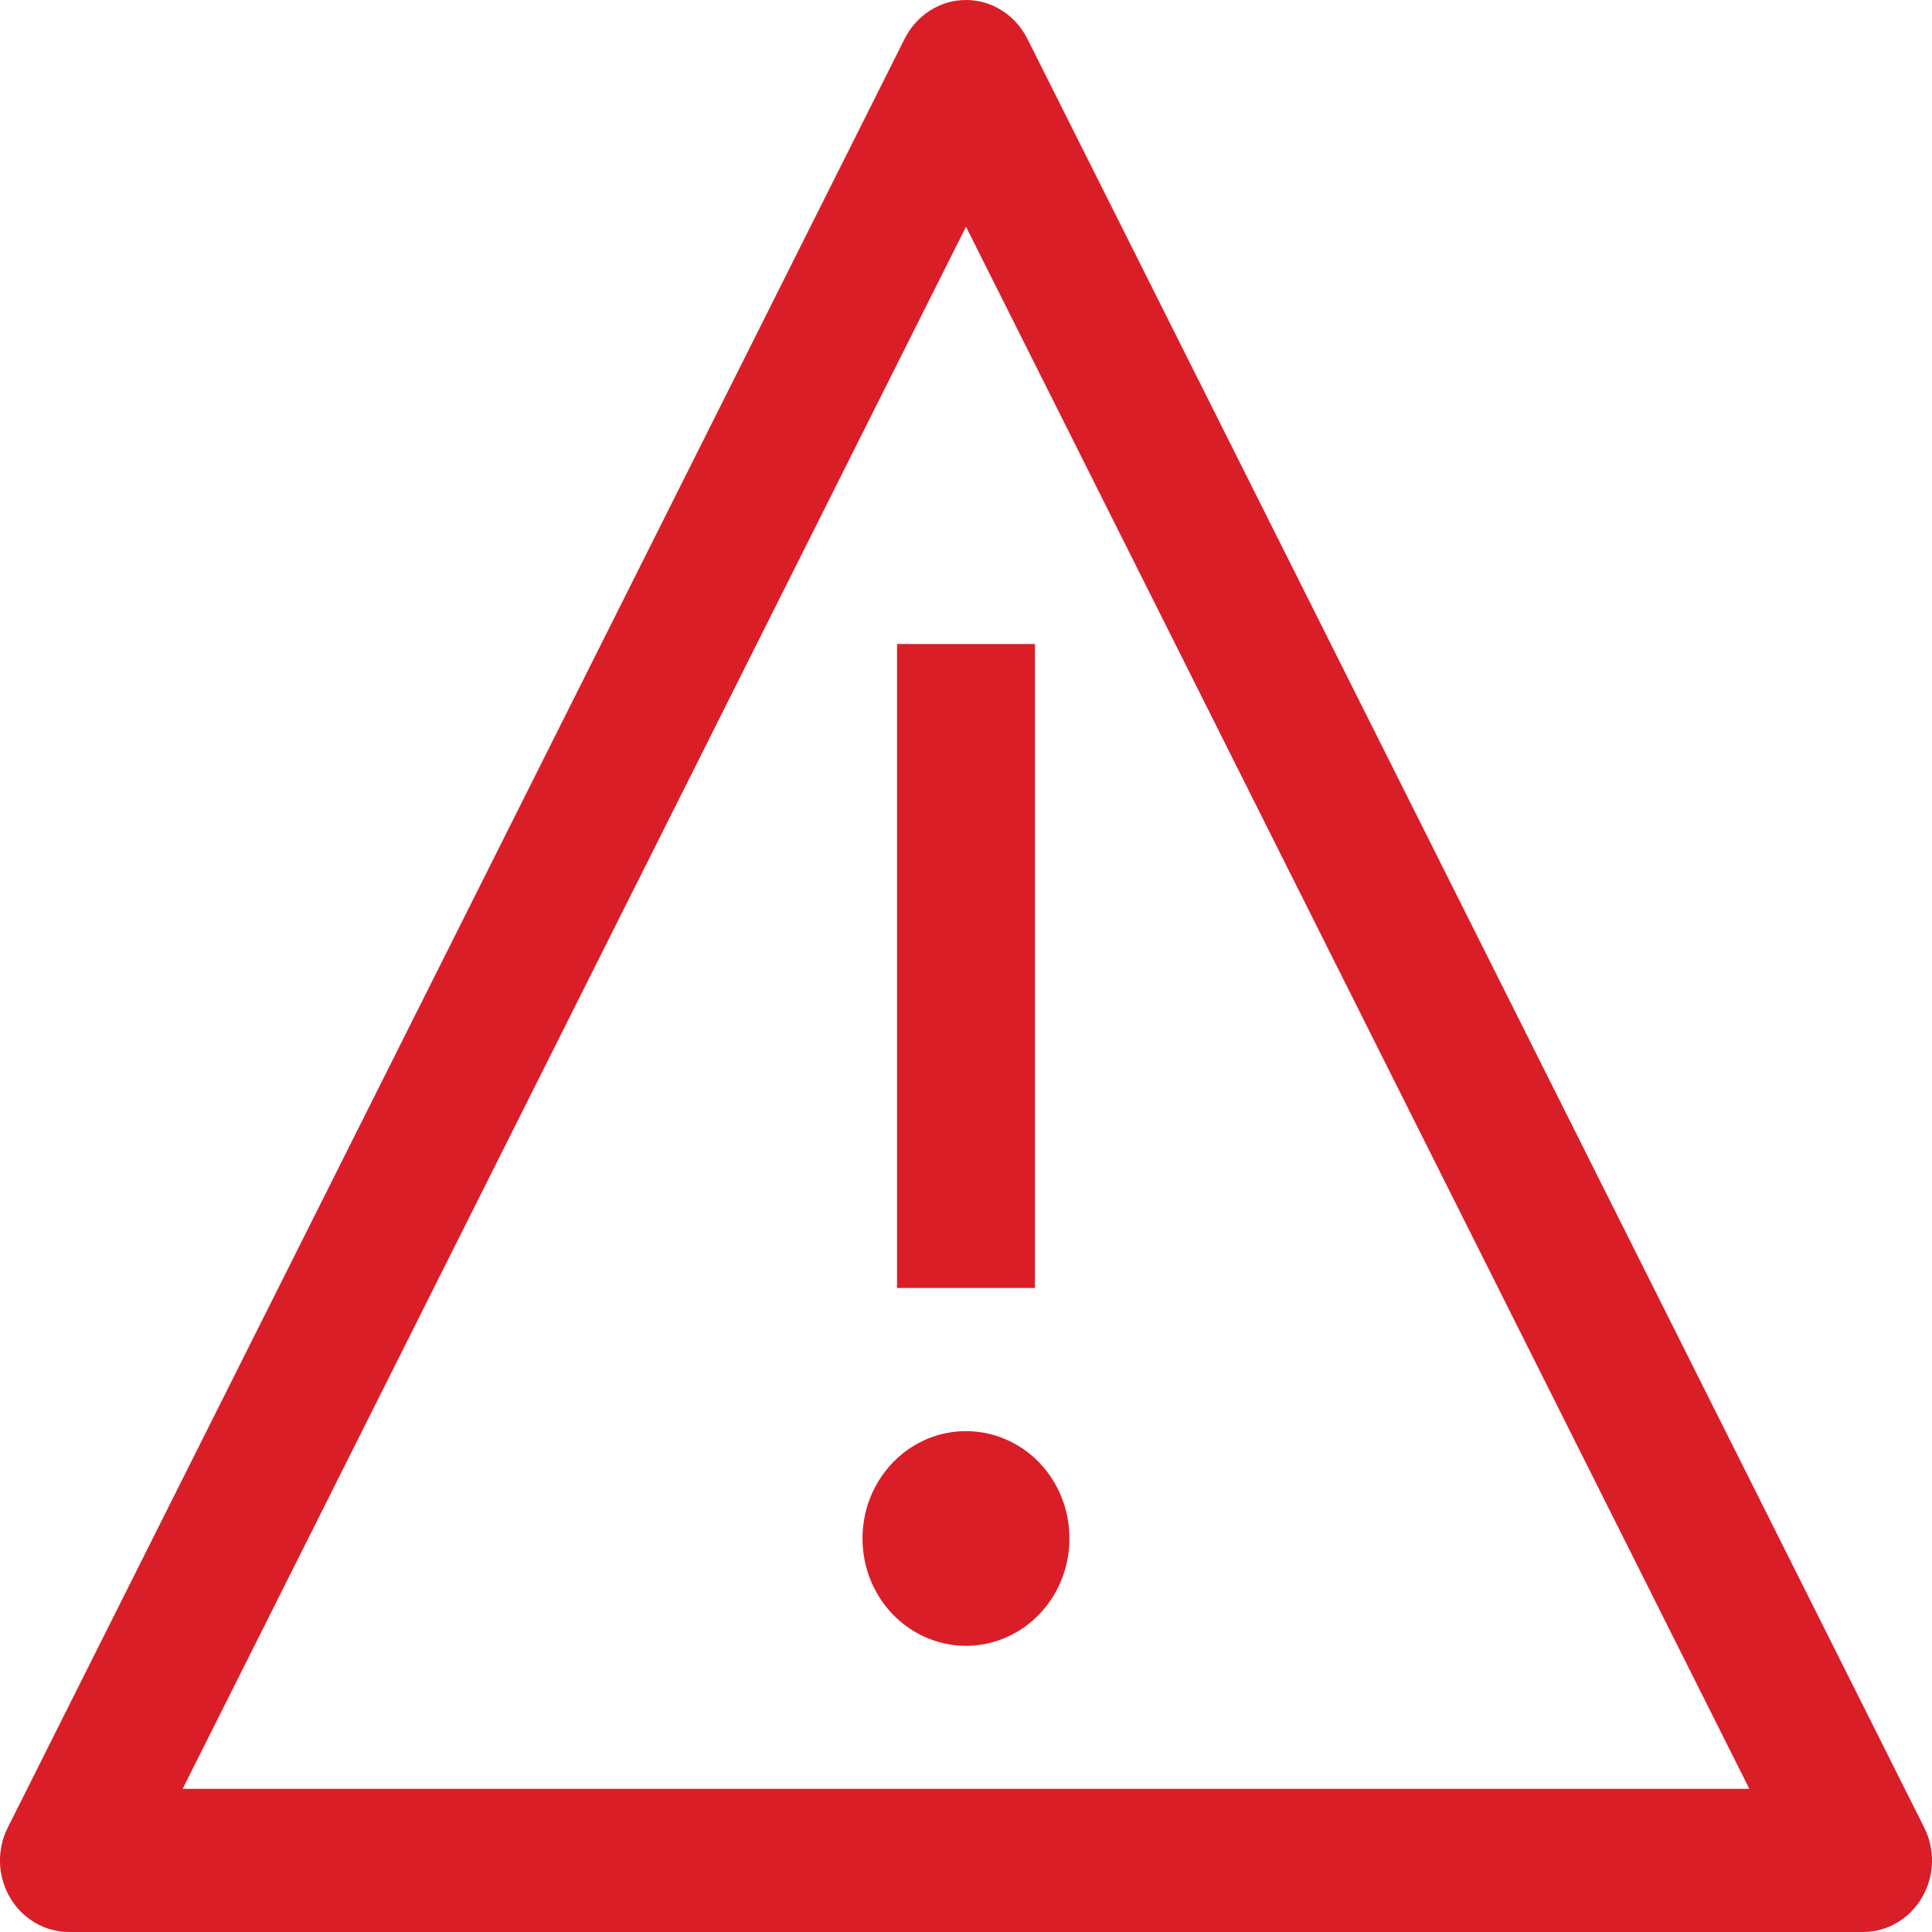
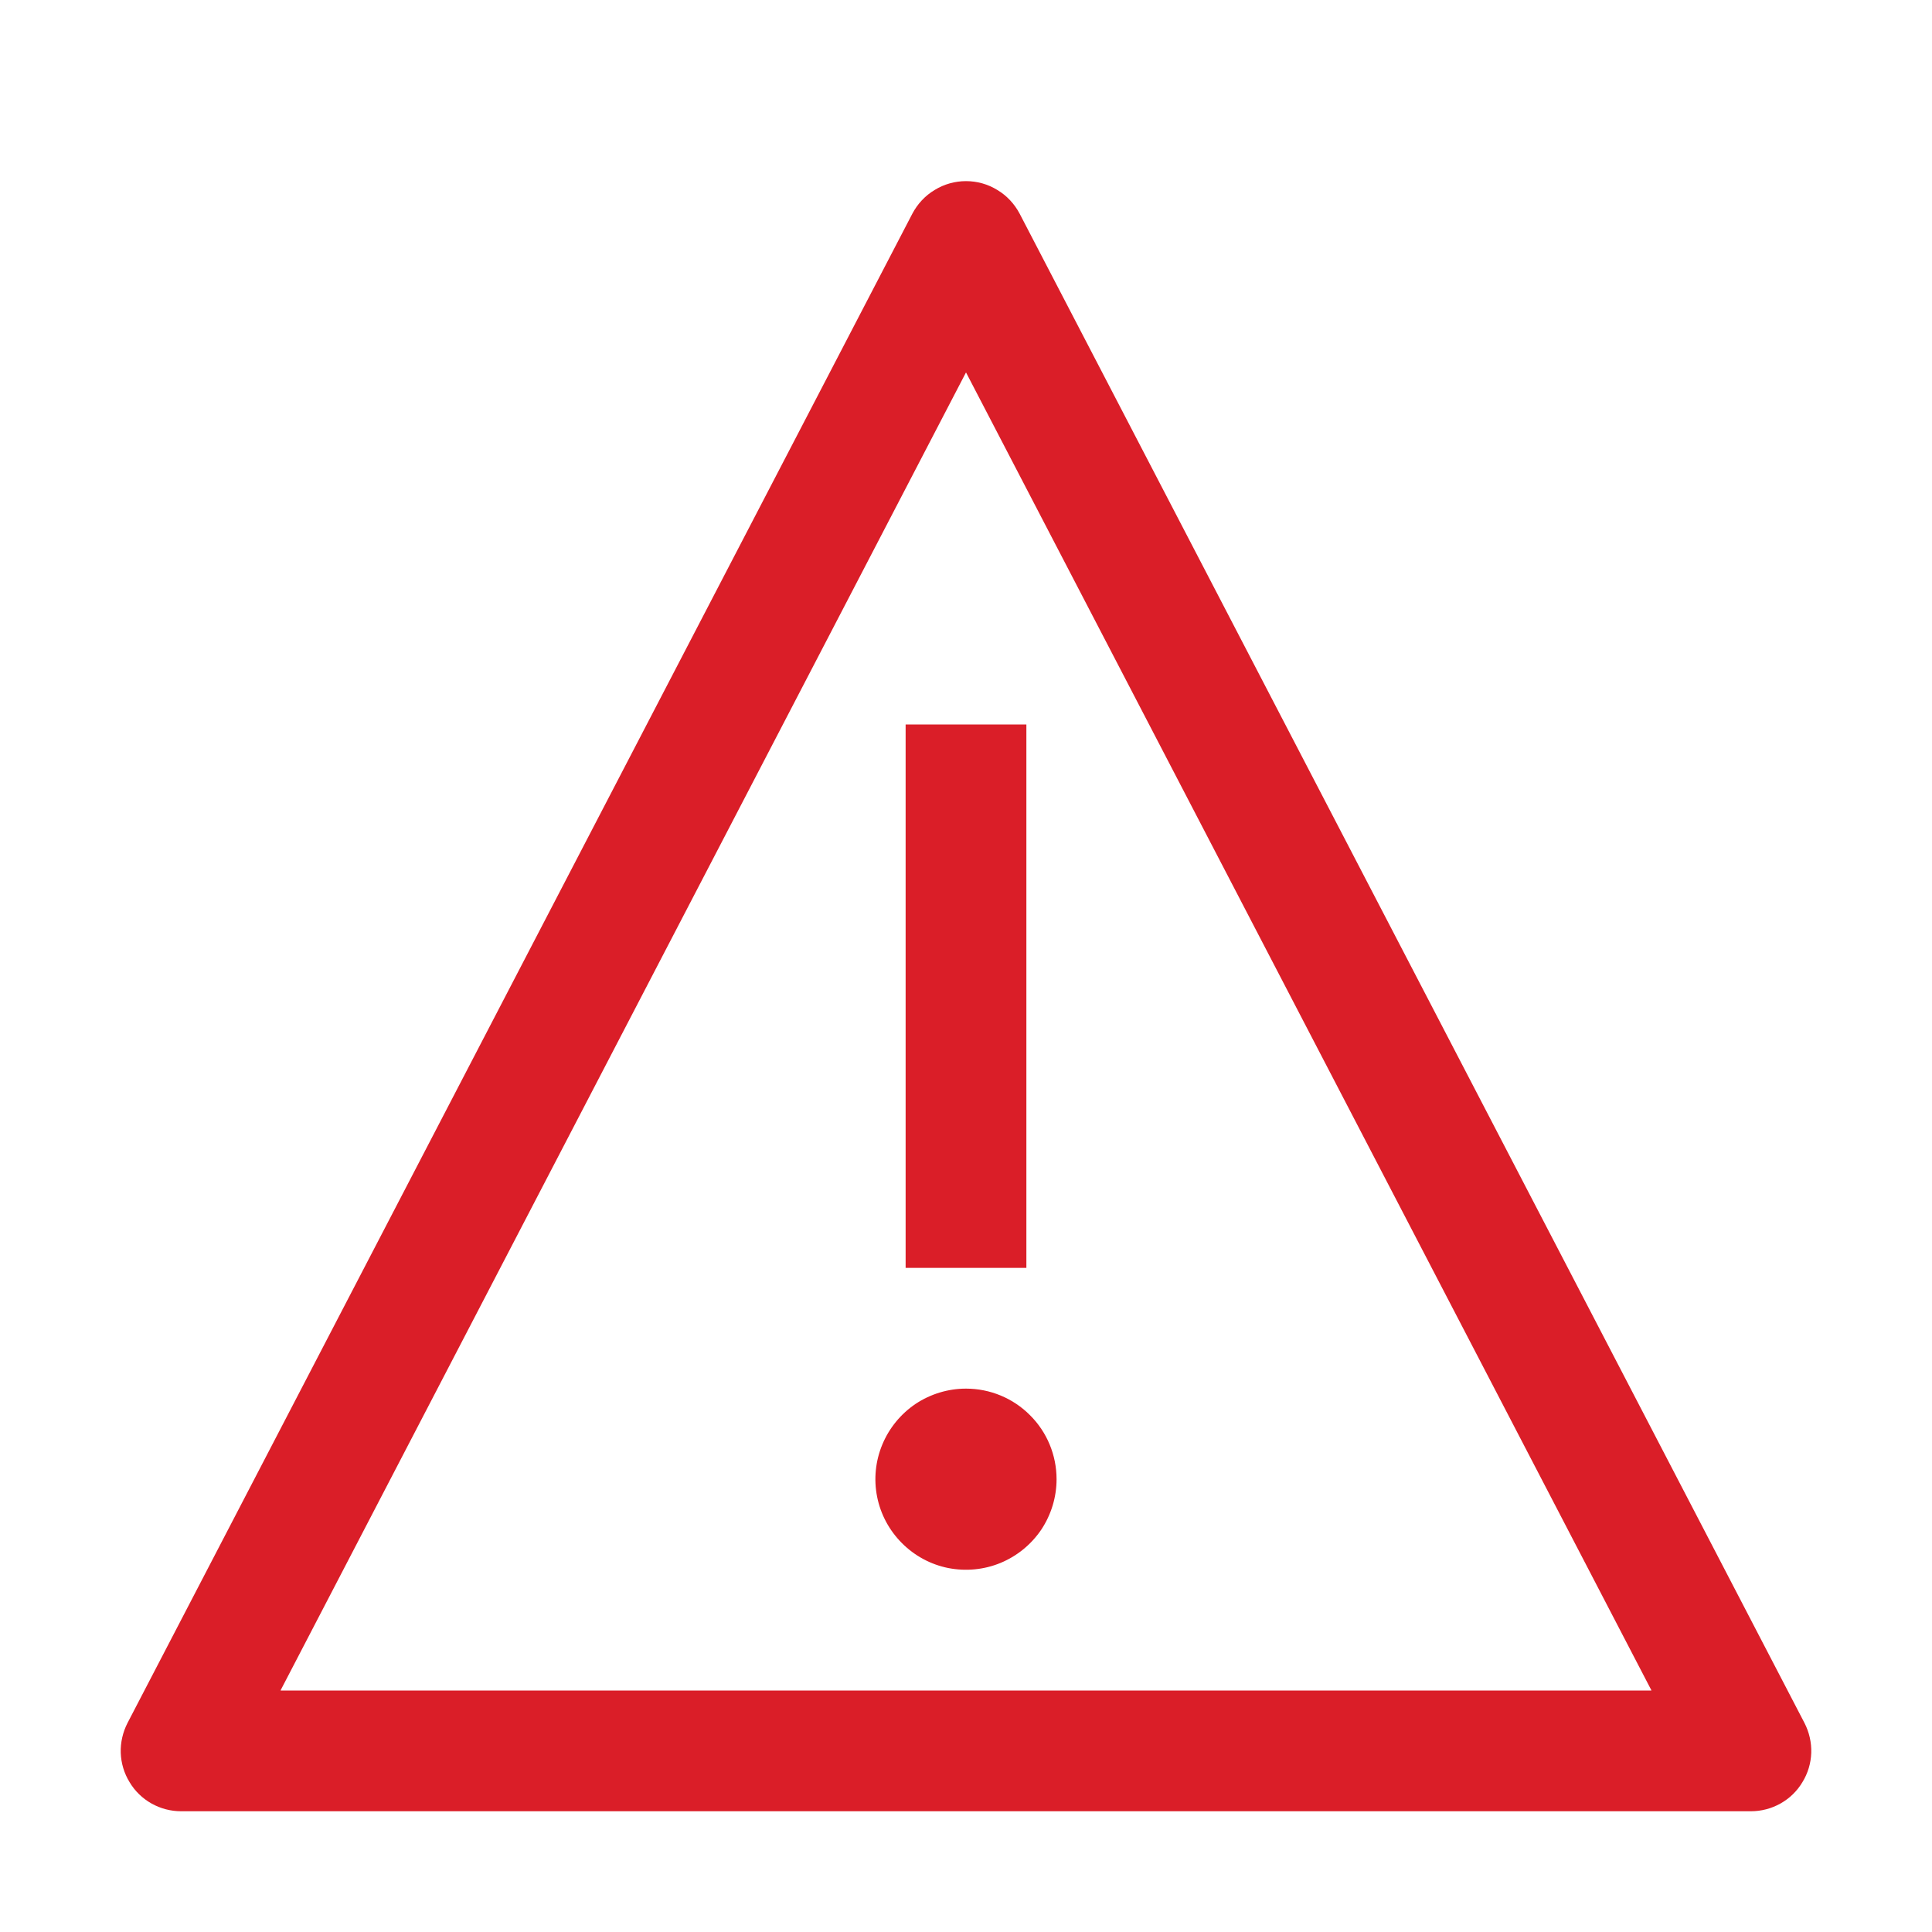
- <svg xmlns="http://www.w3.org/2000/svg" width="20" height="20" viewBox="0 0 20 20" fill="none">
-   <path d="M10 14.815C9.788 14.815 9.581 14.88 9.405 15.002C9.229 15.124 9.091 15.298 9.01 15.501C8.929 15.704 8.908 15.927 8.949 16.143C8.99 16.358 9.092 16.556 9.242 16.712C9.392 16.867 9.583 16.973 9.791 17.016C9.999 17.059 10.214 17.037 10.41 16.953C10.606 16.868 10.773 16.726 10.891 16.543C11.008 16.36 11.071 16.146 11.071 15.926C11.071 15.631 10.959 15.349 10.758 15.14C10.557 14.932 10.284 14.815 10 14.815Z" fill="#DA1E28" />
-   <path d="M9.286 6.667H10.714V13.333H9.286V6.667Z" fill="#DA1E28" />
-   <path d="M19.286 20H0.714C0.592 20 0.471 19.967 0.364 19.905C0.257 19.842 0.167 19.752 0.104 19.644C0.04 19.535 0.004 19.411 0 19.284C-0.004 19.157 0.024 19.03 0.081 18.918L9.366 0.399C9.427 0.279 9.518 0.178 9.629 0.108C9.741 0.037 9.869 0 10 0C10.131 0 10.259 0.037 10.371 0.108C10.482 0.178 10.573 0.279 10.634 0.399L19.919 18.918C19.976 19.03 20.004 19.157 20 19.284C19.996 19.411 19.96 19.535 19.896 19.644C19.833 19.752 19.743 19.842 19.636 19.905C19.529 19.967 19.408 20 19.286 20ZM1.893 18.518H18.107L18.108 18.516L10.001 2.349H9.999L1.892 18.516L1.893 18.518Z" fill="#DA1E28" />
+ <svg xmlns="http://www.w3.org/2000/svg" width="16" height="16" viewBox="0 0 16 16" fill="none">
+   <path d="M8 11.5C7.852 11.5 7.707 11.544 7.583 11.626C7.46 11.709 7.364 11.826 7.307 11.963C7.25 12.1 7.235 12.251 7.264 12.396C7.293 12.542 7.365 12.675 7.47 12.78C7.575 12.885 7.708 12.957 7.854 12.986C7.999 13.014 8.15 13 8.287 12.943C8.424 12.886 8.541 12.79 8.624 12.667C8.706 12.543 8.75 12.398 8.75 12.25C8.75 12.051 8.671 11.86 8.53 11.72C8.39 11.579 8.199 11.5 8 11.5Z" fill="#DA1E28" />
+   <path d="M7.5 6H8.5V10.5H7.5V6Z" fill="#DA1E28" />
+   <path d="M14.5 15H1.5C1.414 15 1.33 14.978 1.255 14.936C1.18 14.894 1.117 14.833 1.073 14.759C1.028 14.686 1.003 14.602 1 14.517C0.997 14.431 1.017 14.345 1.056 14.269L7.556 1.769C7.599 1.688 7.662 1.62 7.741 1.573C7.819 1.525 7.909 1.5 8 1.5C8.092 1.5 8.181 1.525 8.259 1.573C8.338 1.62 8.401 1.688 8.444 1.769L14.944 14.269C14.983 14.345 15.003 14.431 15 14.517C14.997 14.602 14.972 14.686 14.927 14.759C14.883 14.833 14.82 14.894 14.745 14.936C14.67 14.978 14.586 15 14.5 15ZM2.325 14H13.675L13.676 13.998L8.001 3.086H7.999L2.324 13.998L2.325 14Z" fill="#DA1E28" />
</svg>
